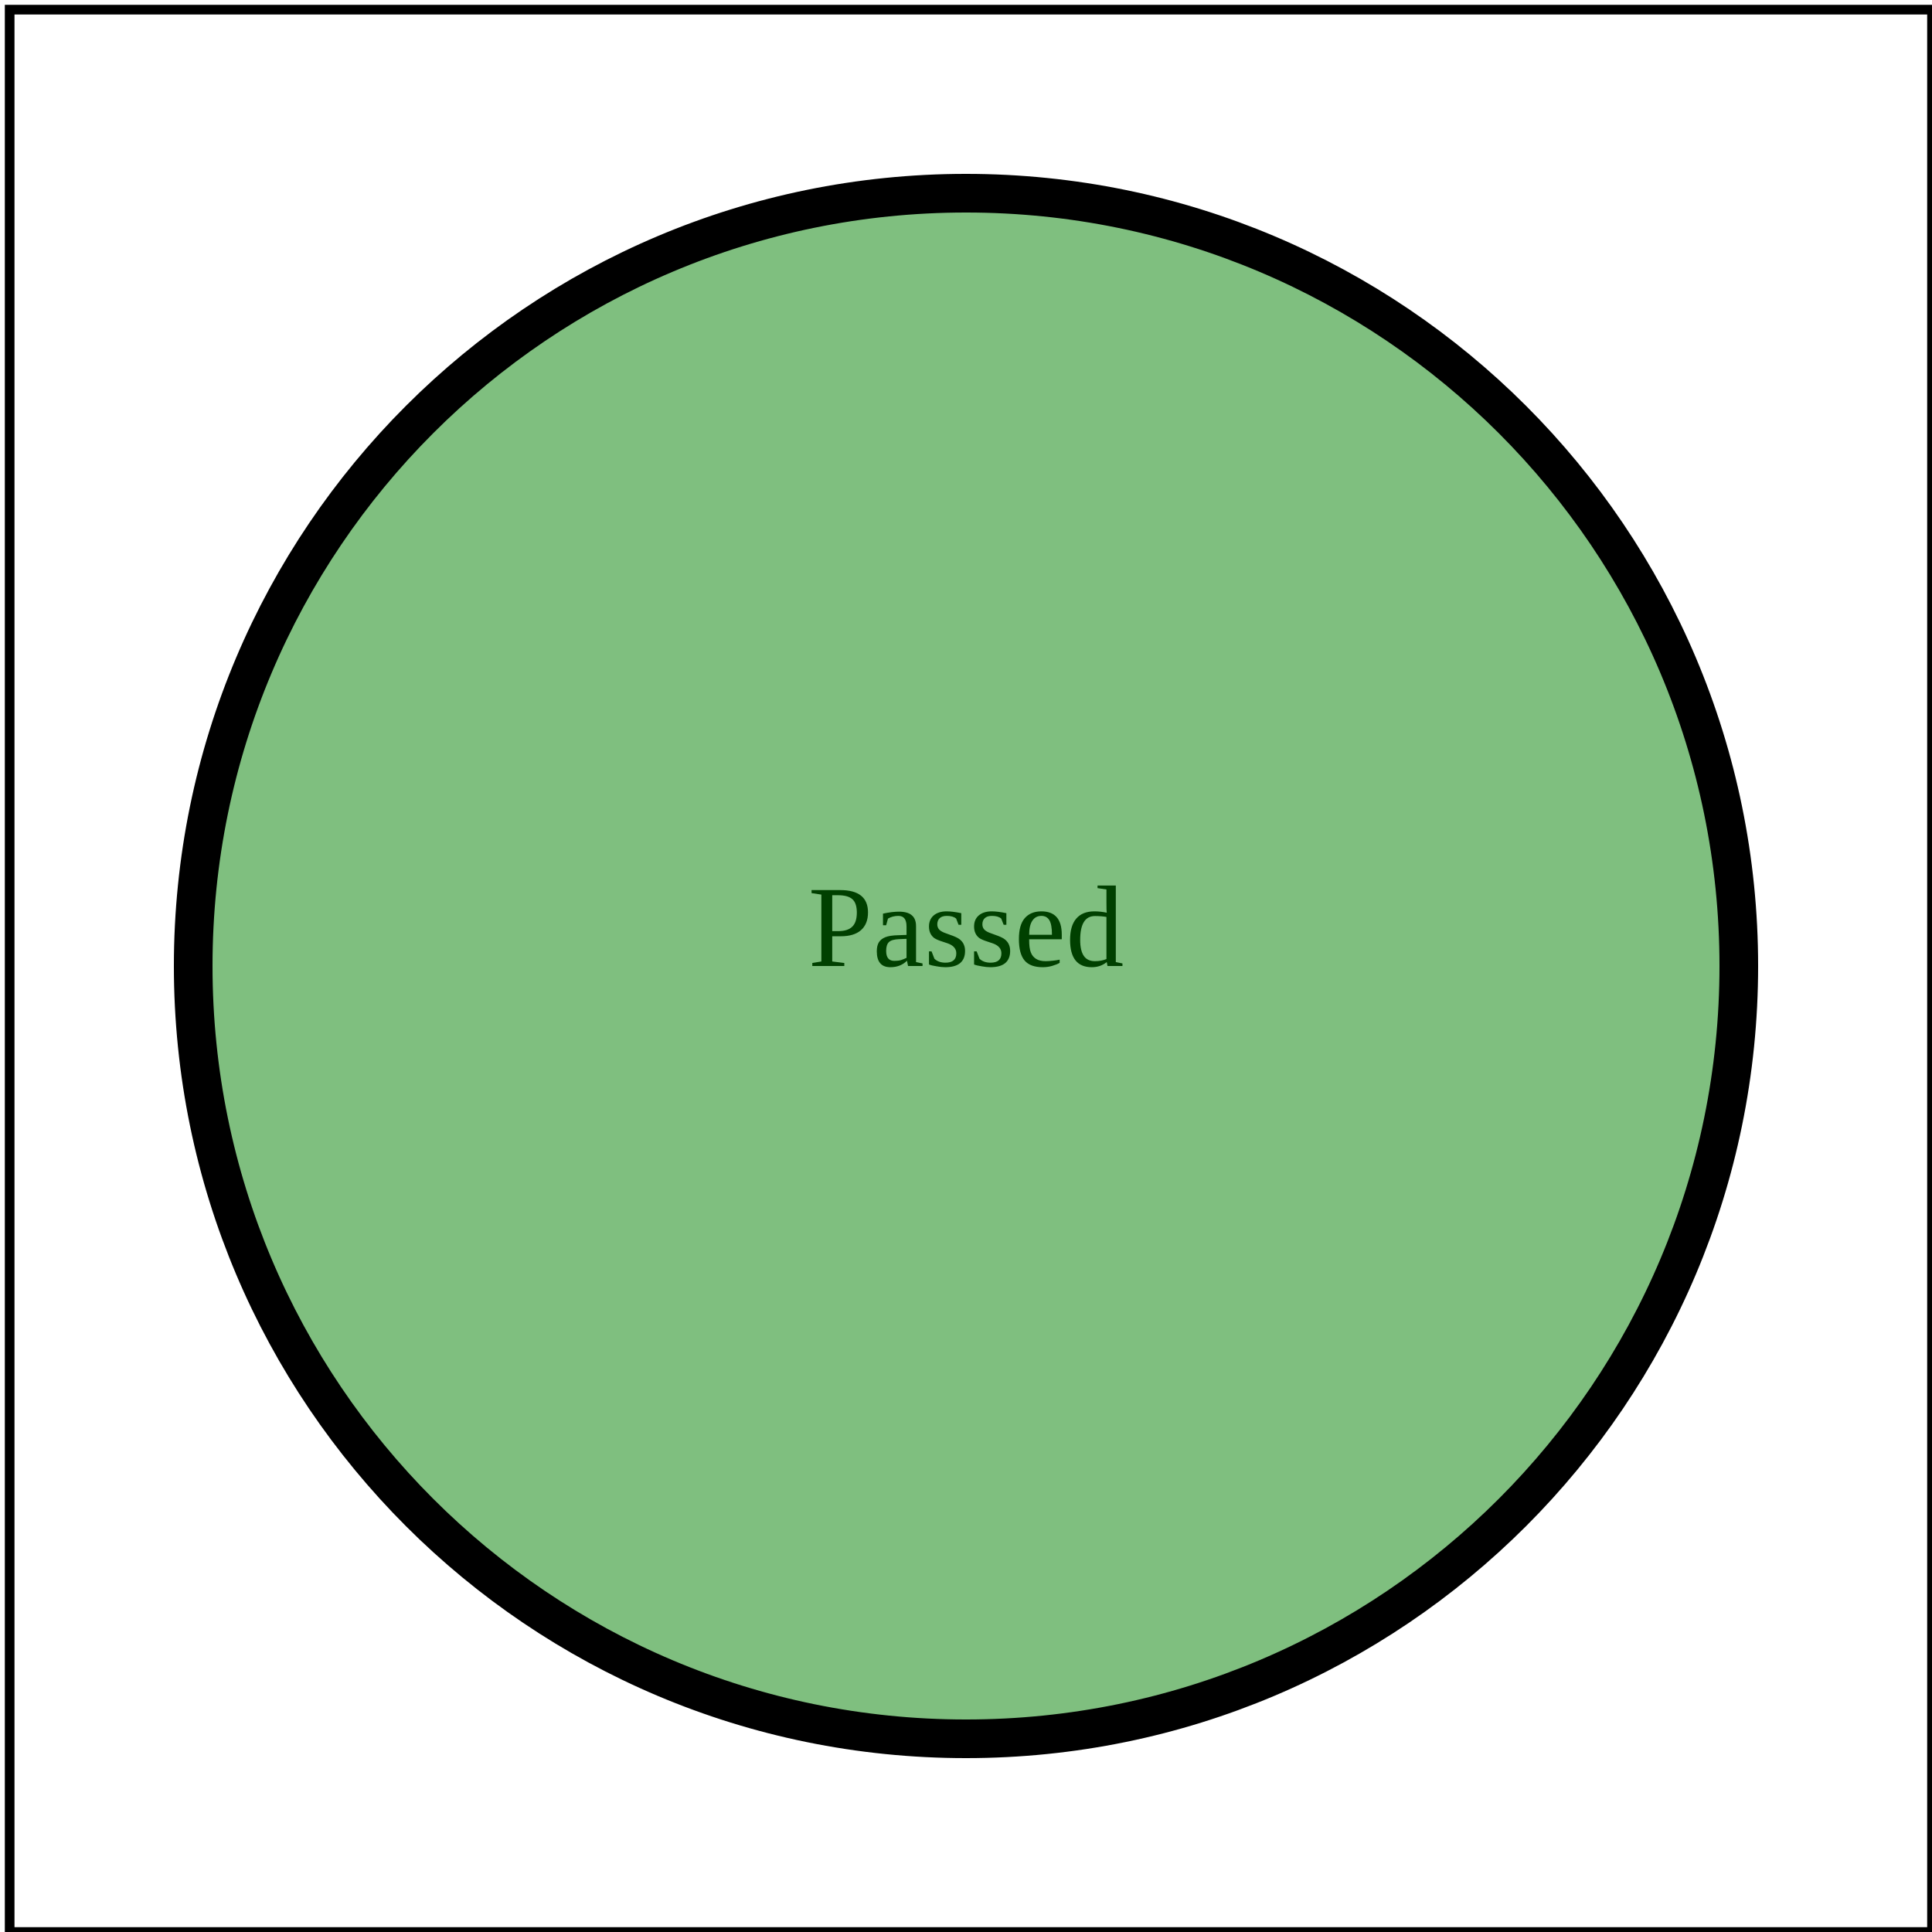
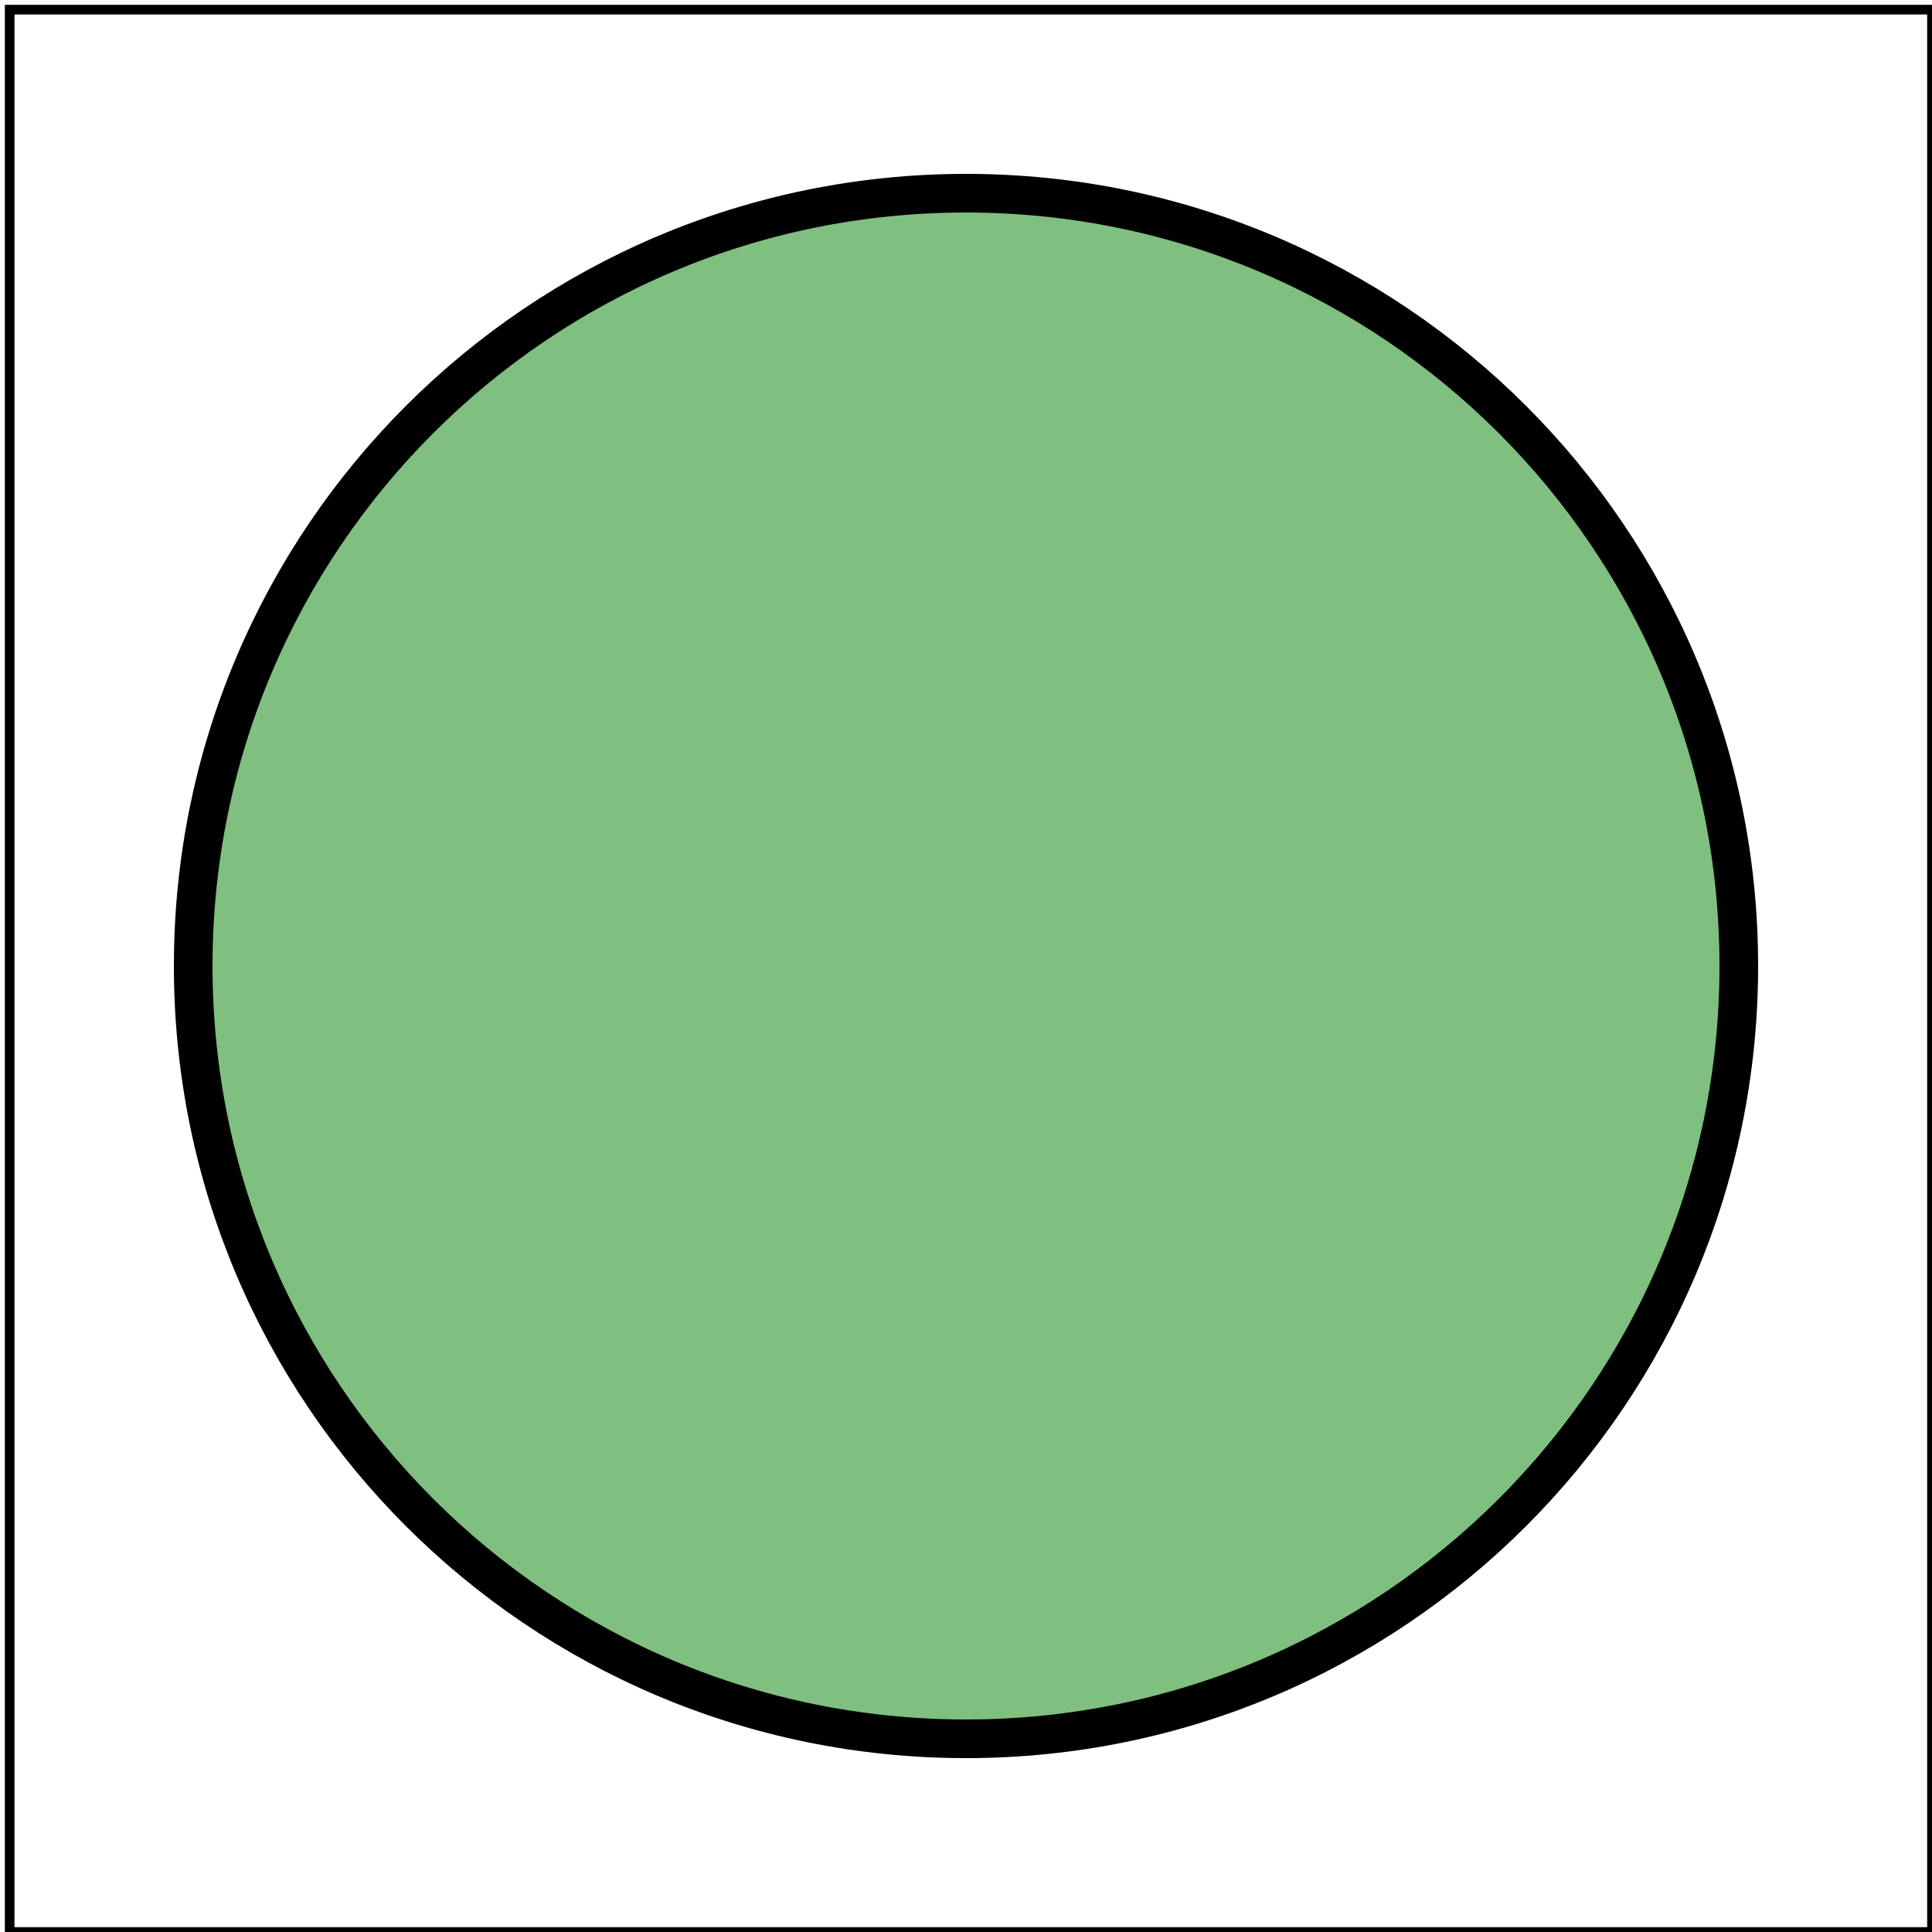
<svg xmlns="http://www.w3.org/2000/svg" id="svg1" viewBox="0 0 200 200">
-   <text id="text1" x="100" y="100" text-anchor="middle">Passed</text>
  <g id="g1" fill-opacity="0.5">
    <circle id="circle1" cx="100" cy="100" r="80" fill="green" fill-opacity="0.5" stroke="black" stroke-width="4" />
  </g>
  <rect id="frame" x="1" y="1" width="199" height="199" fill="none" stroke="black" />
</svg>
